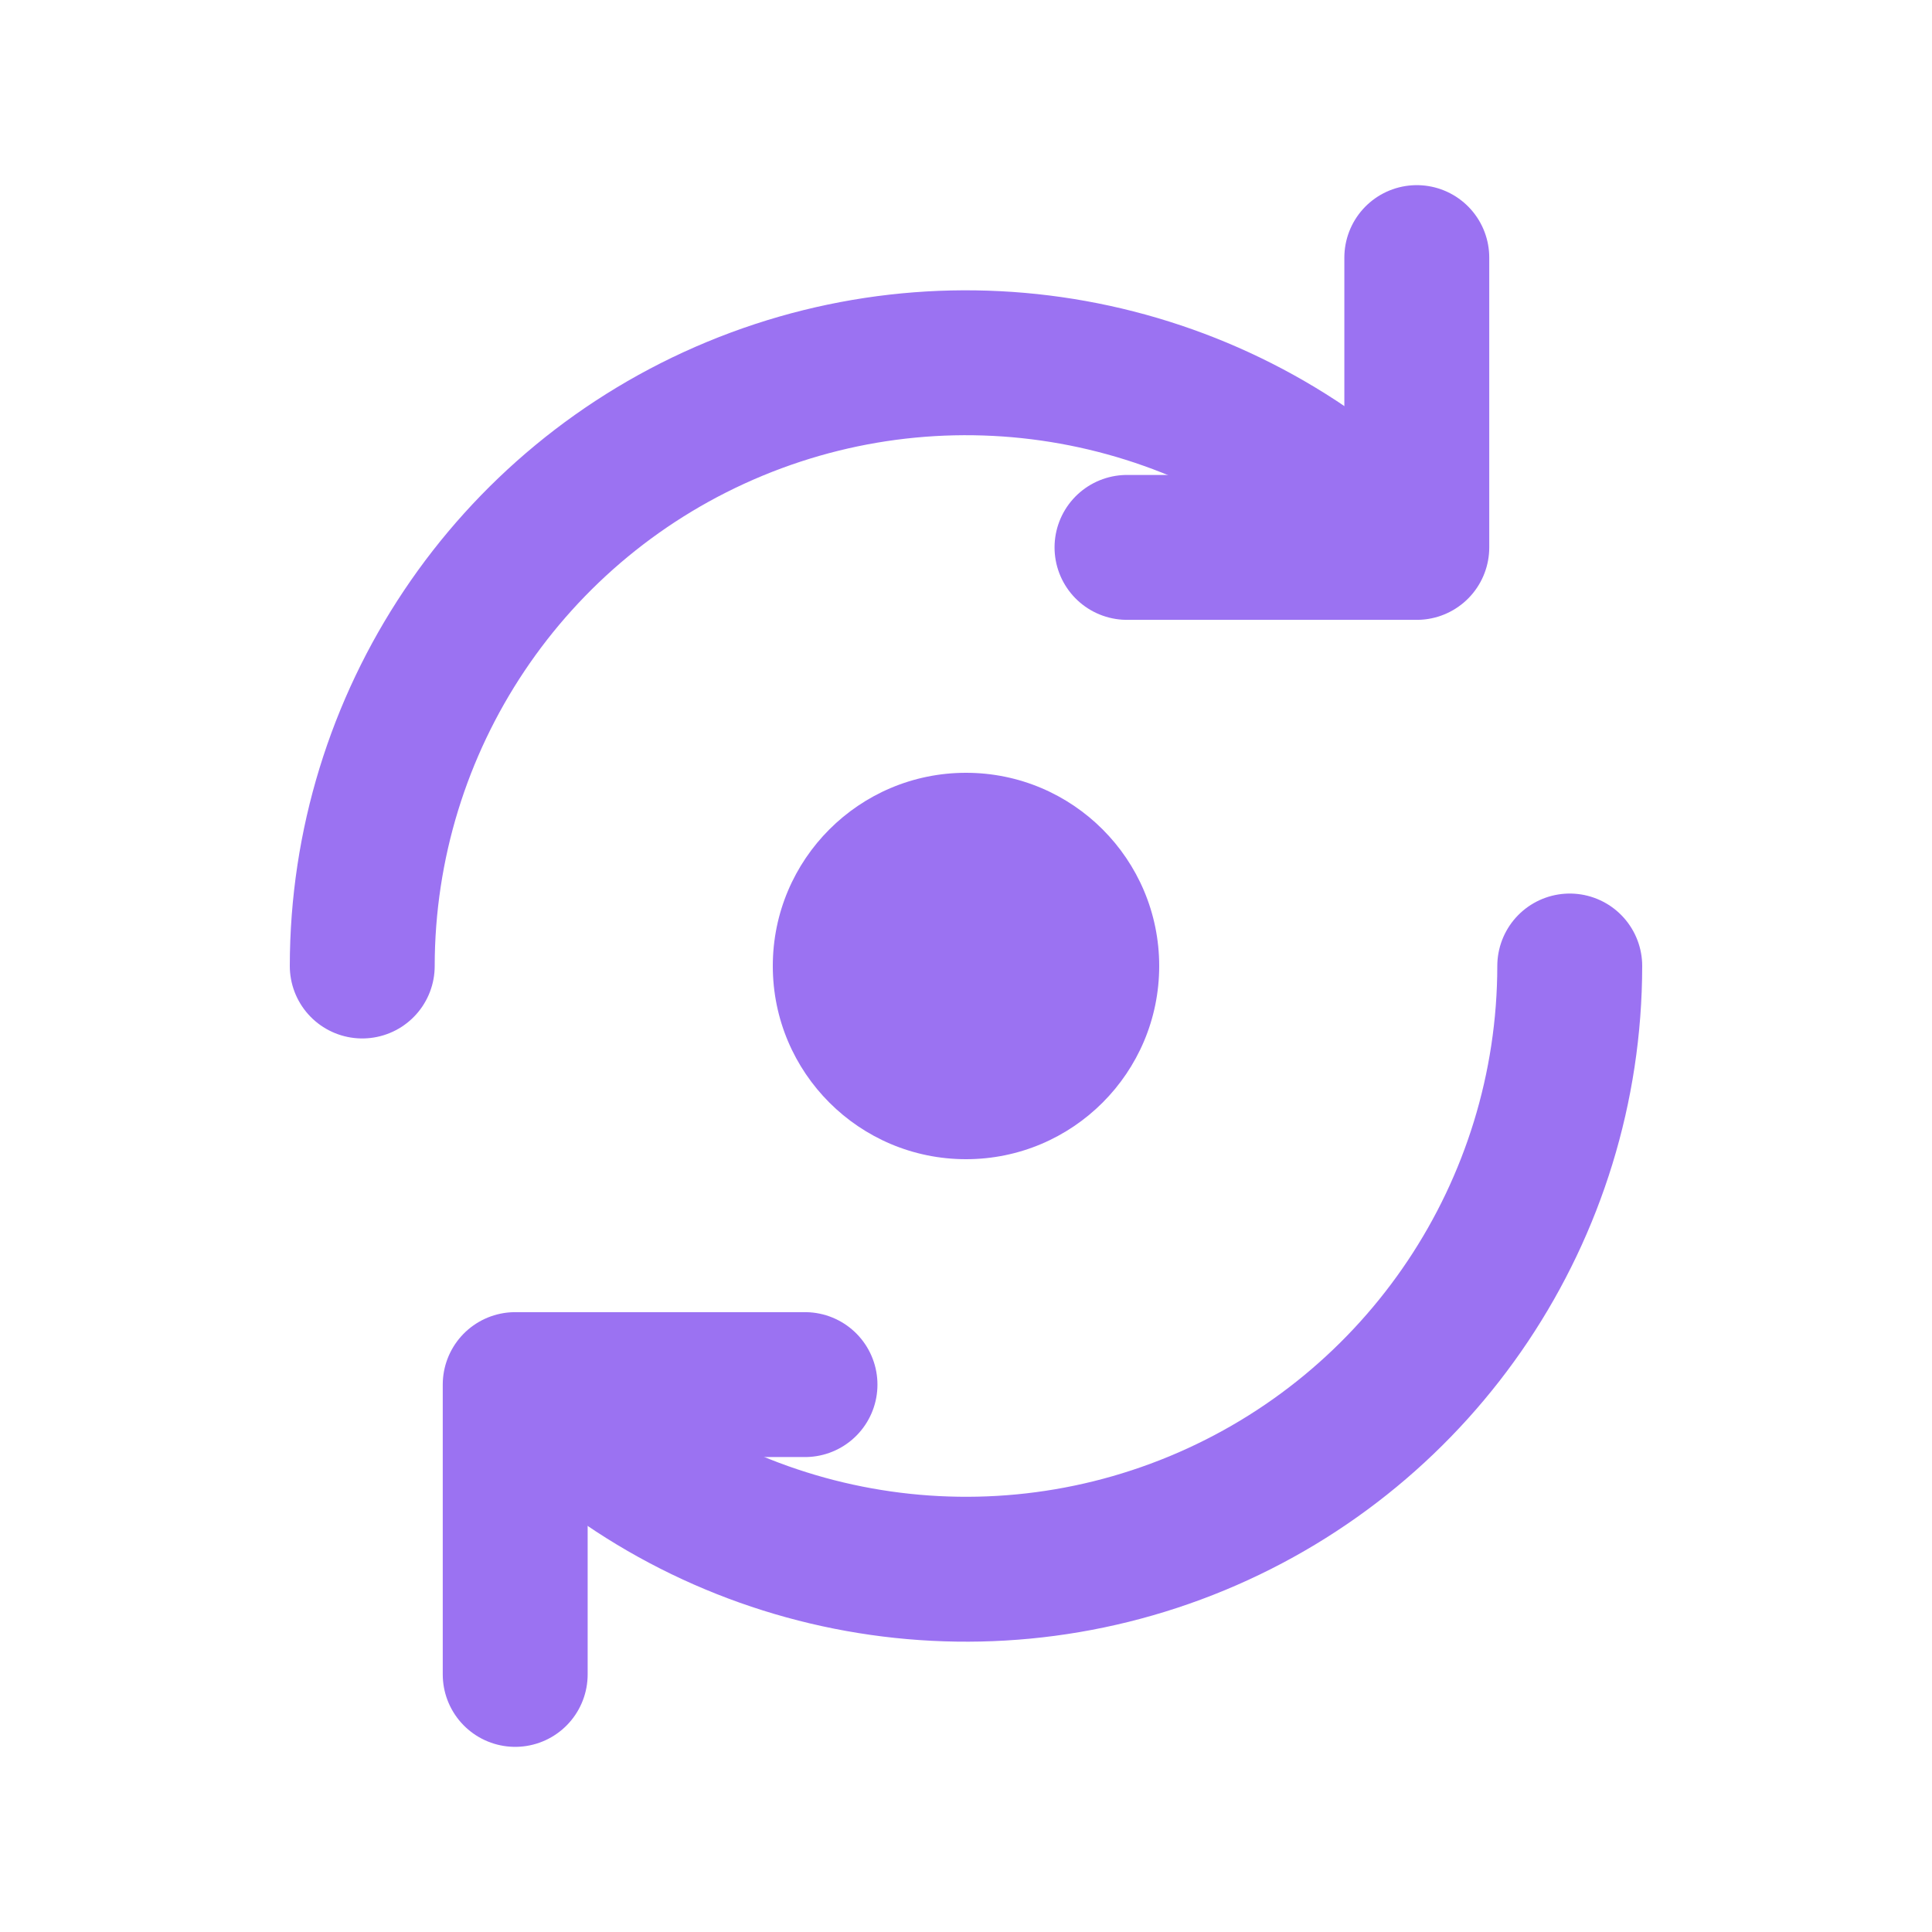
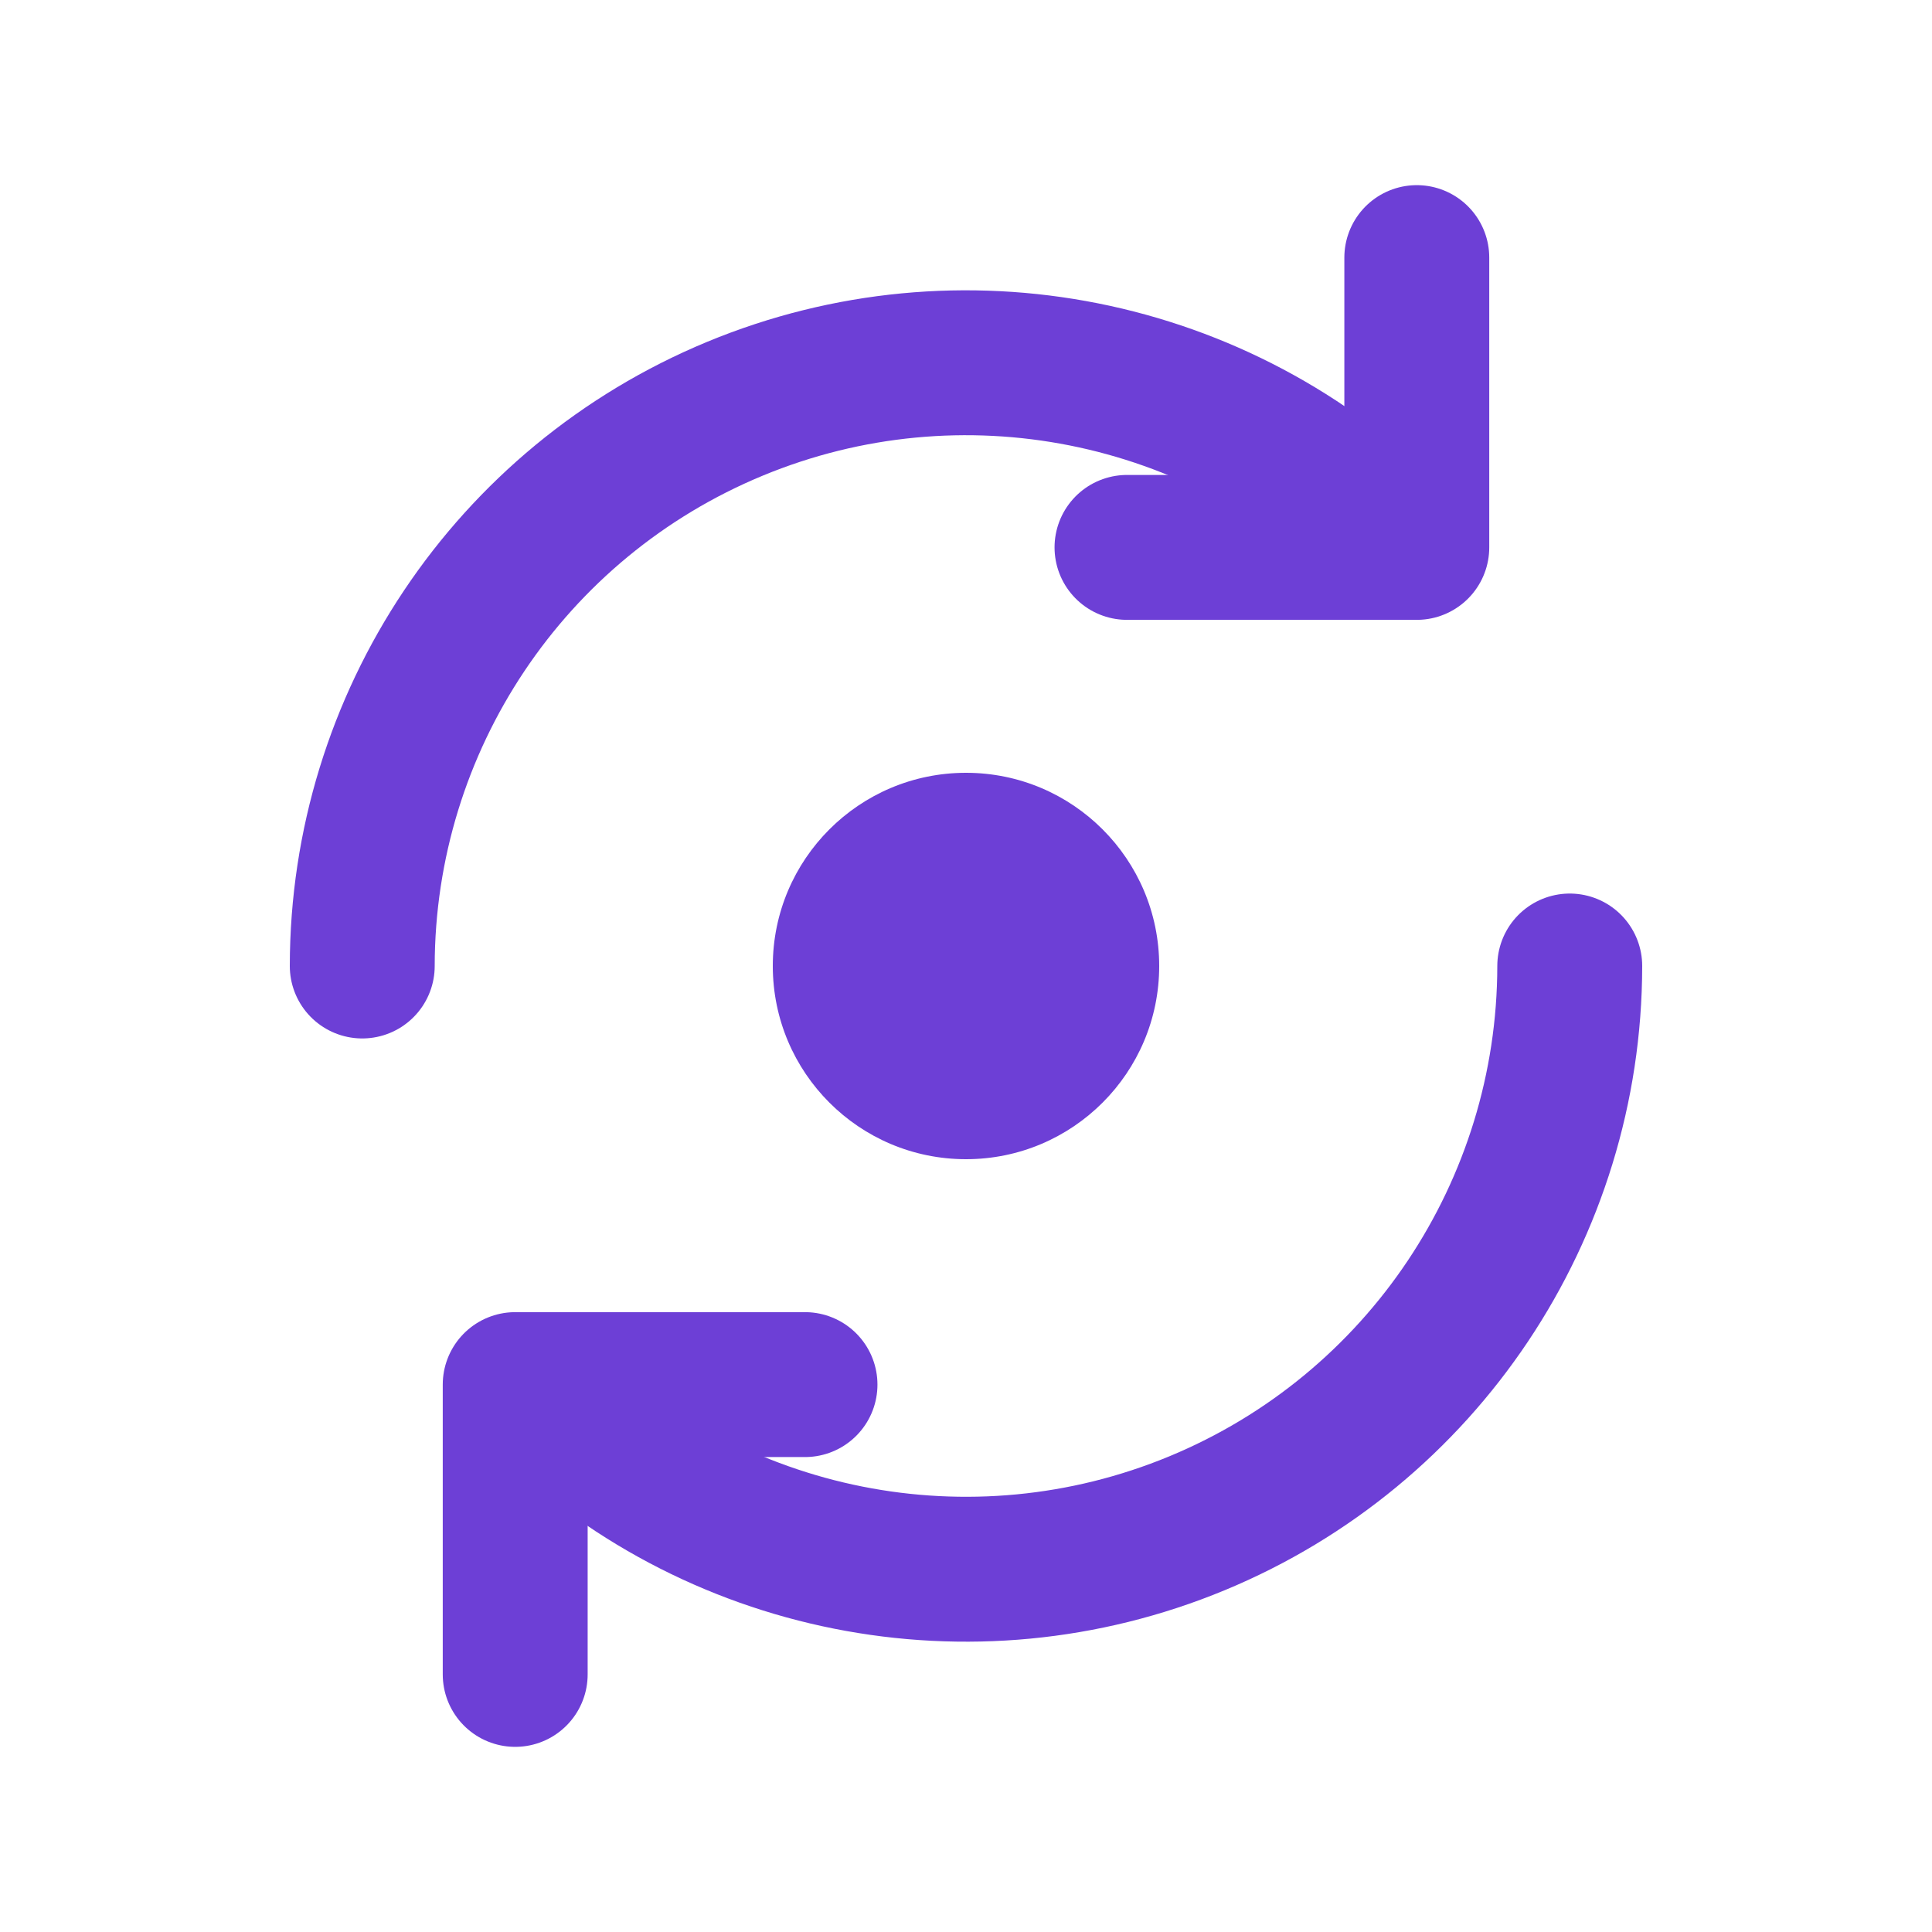
- <svg xmlns="http://www.w3.org/2000/svg" viewBox="0 0 24 24" fill="none" stroke="#9b72f2" stroke-width="1.8" stroke-linecap="round" stroke-linejoin="round">
+ <svg xmlns="http://www.w3.org/2000/svg" viewBox="0 0 24 24" fill="none" stroke="#6d3fd6" stroke-width="1.8" stroke-linecap="round" stroke-linejoin="round">
  <path d="M19.5 12a7.5 7.5 0 0 1-12.8 5.3" />
  <path d="M4.5 12a7.5 7.5 0 0 1 12.8-5.3" />
  <path d="M17.6 3.2v3.6H14" />
  <path d="M6.4 20.8v-3.6H10" />
-   <circle cx="12" cy="12" r="2.4" fill="#9b72f2" stroke="none" />
+   <circle cx="12" cy="12" r="2.4" fill="#6d3fd6" stroke="none" />
</svg>
